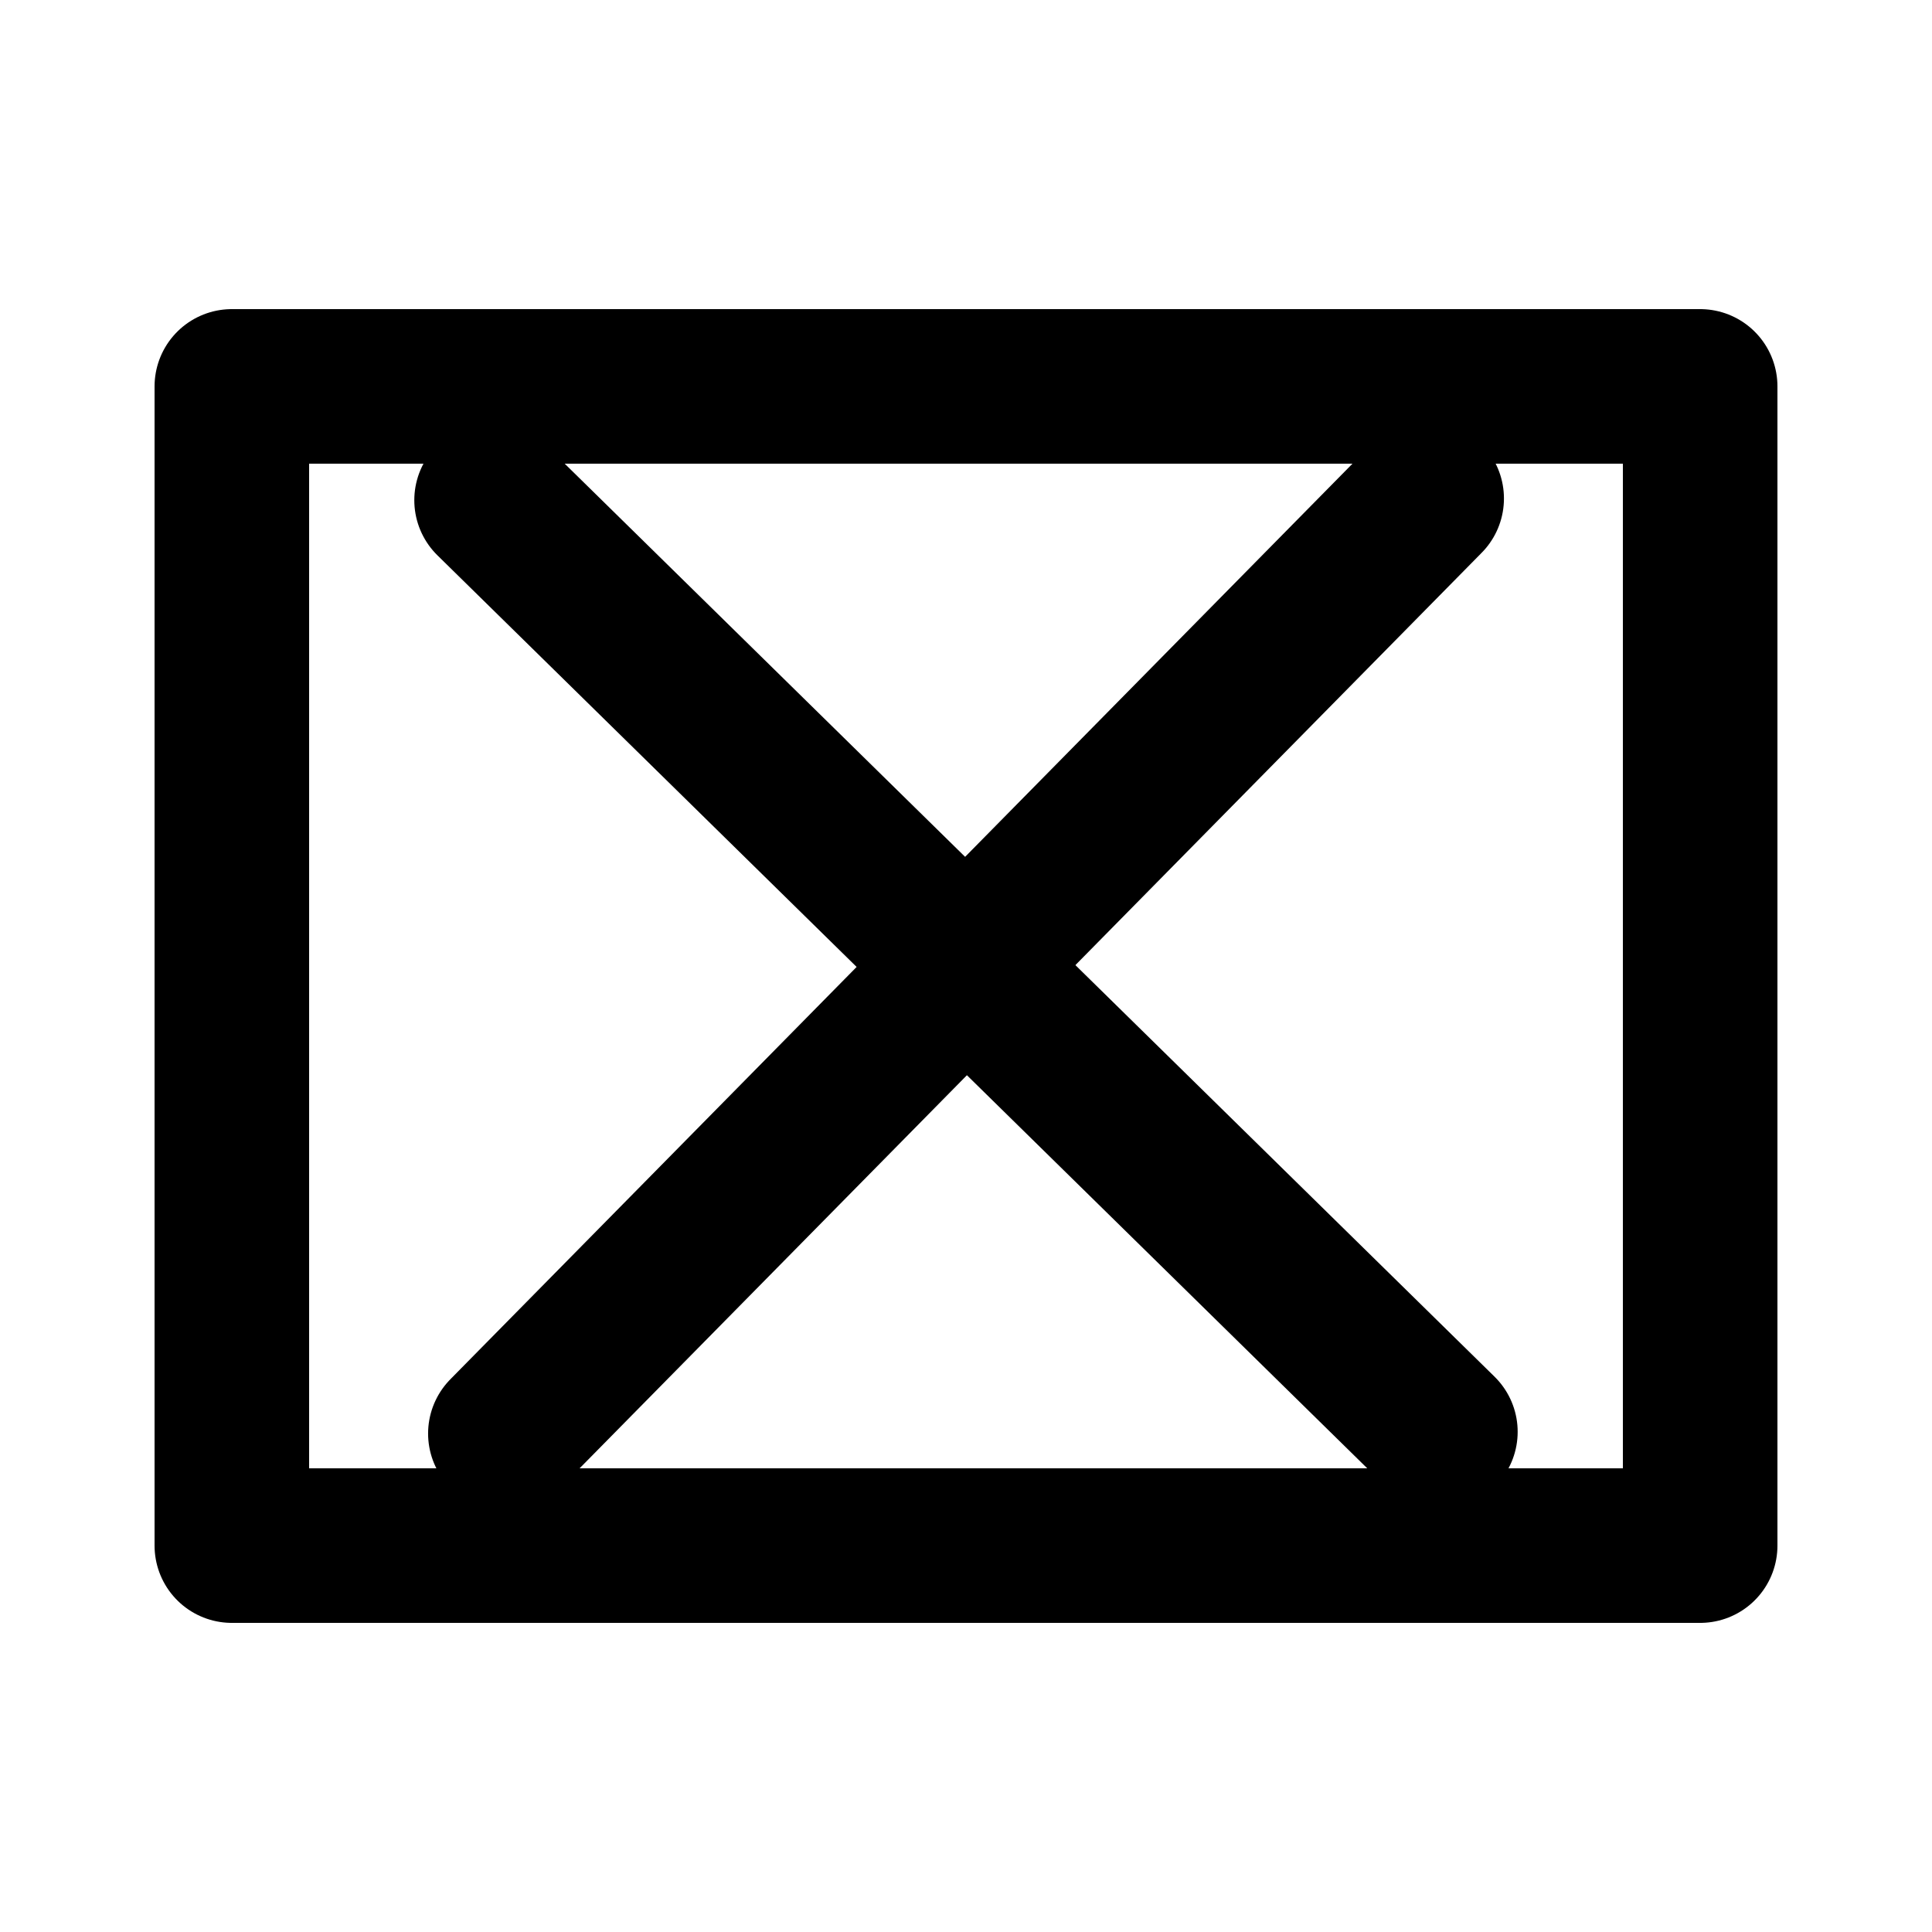
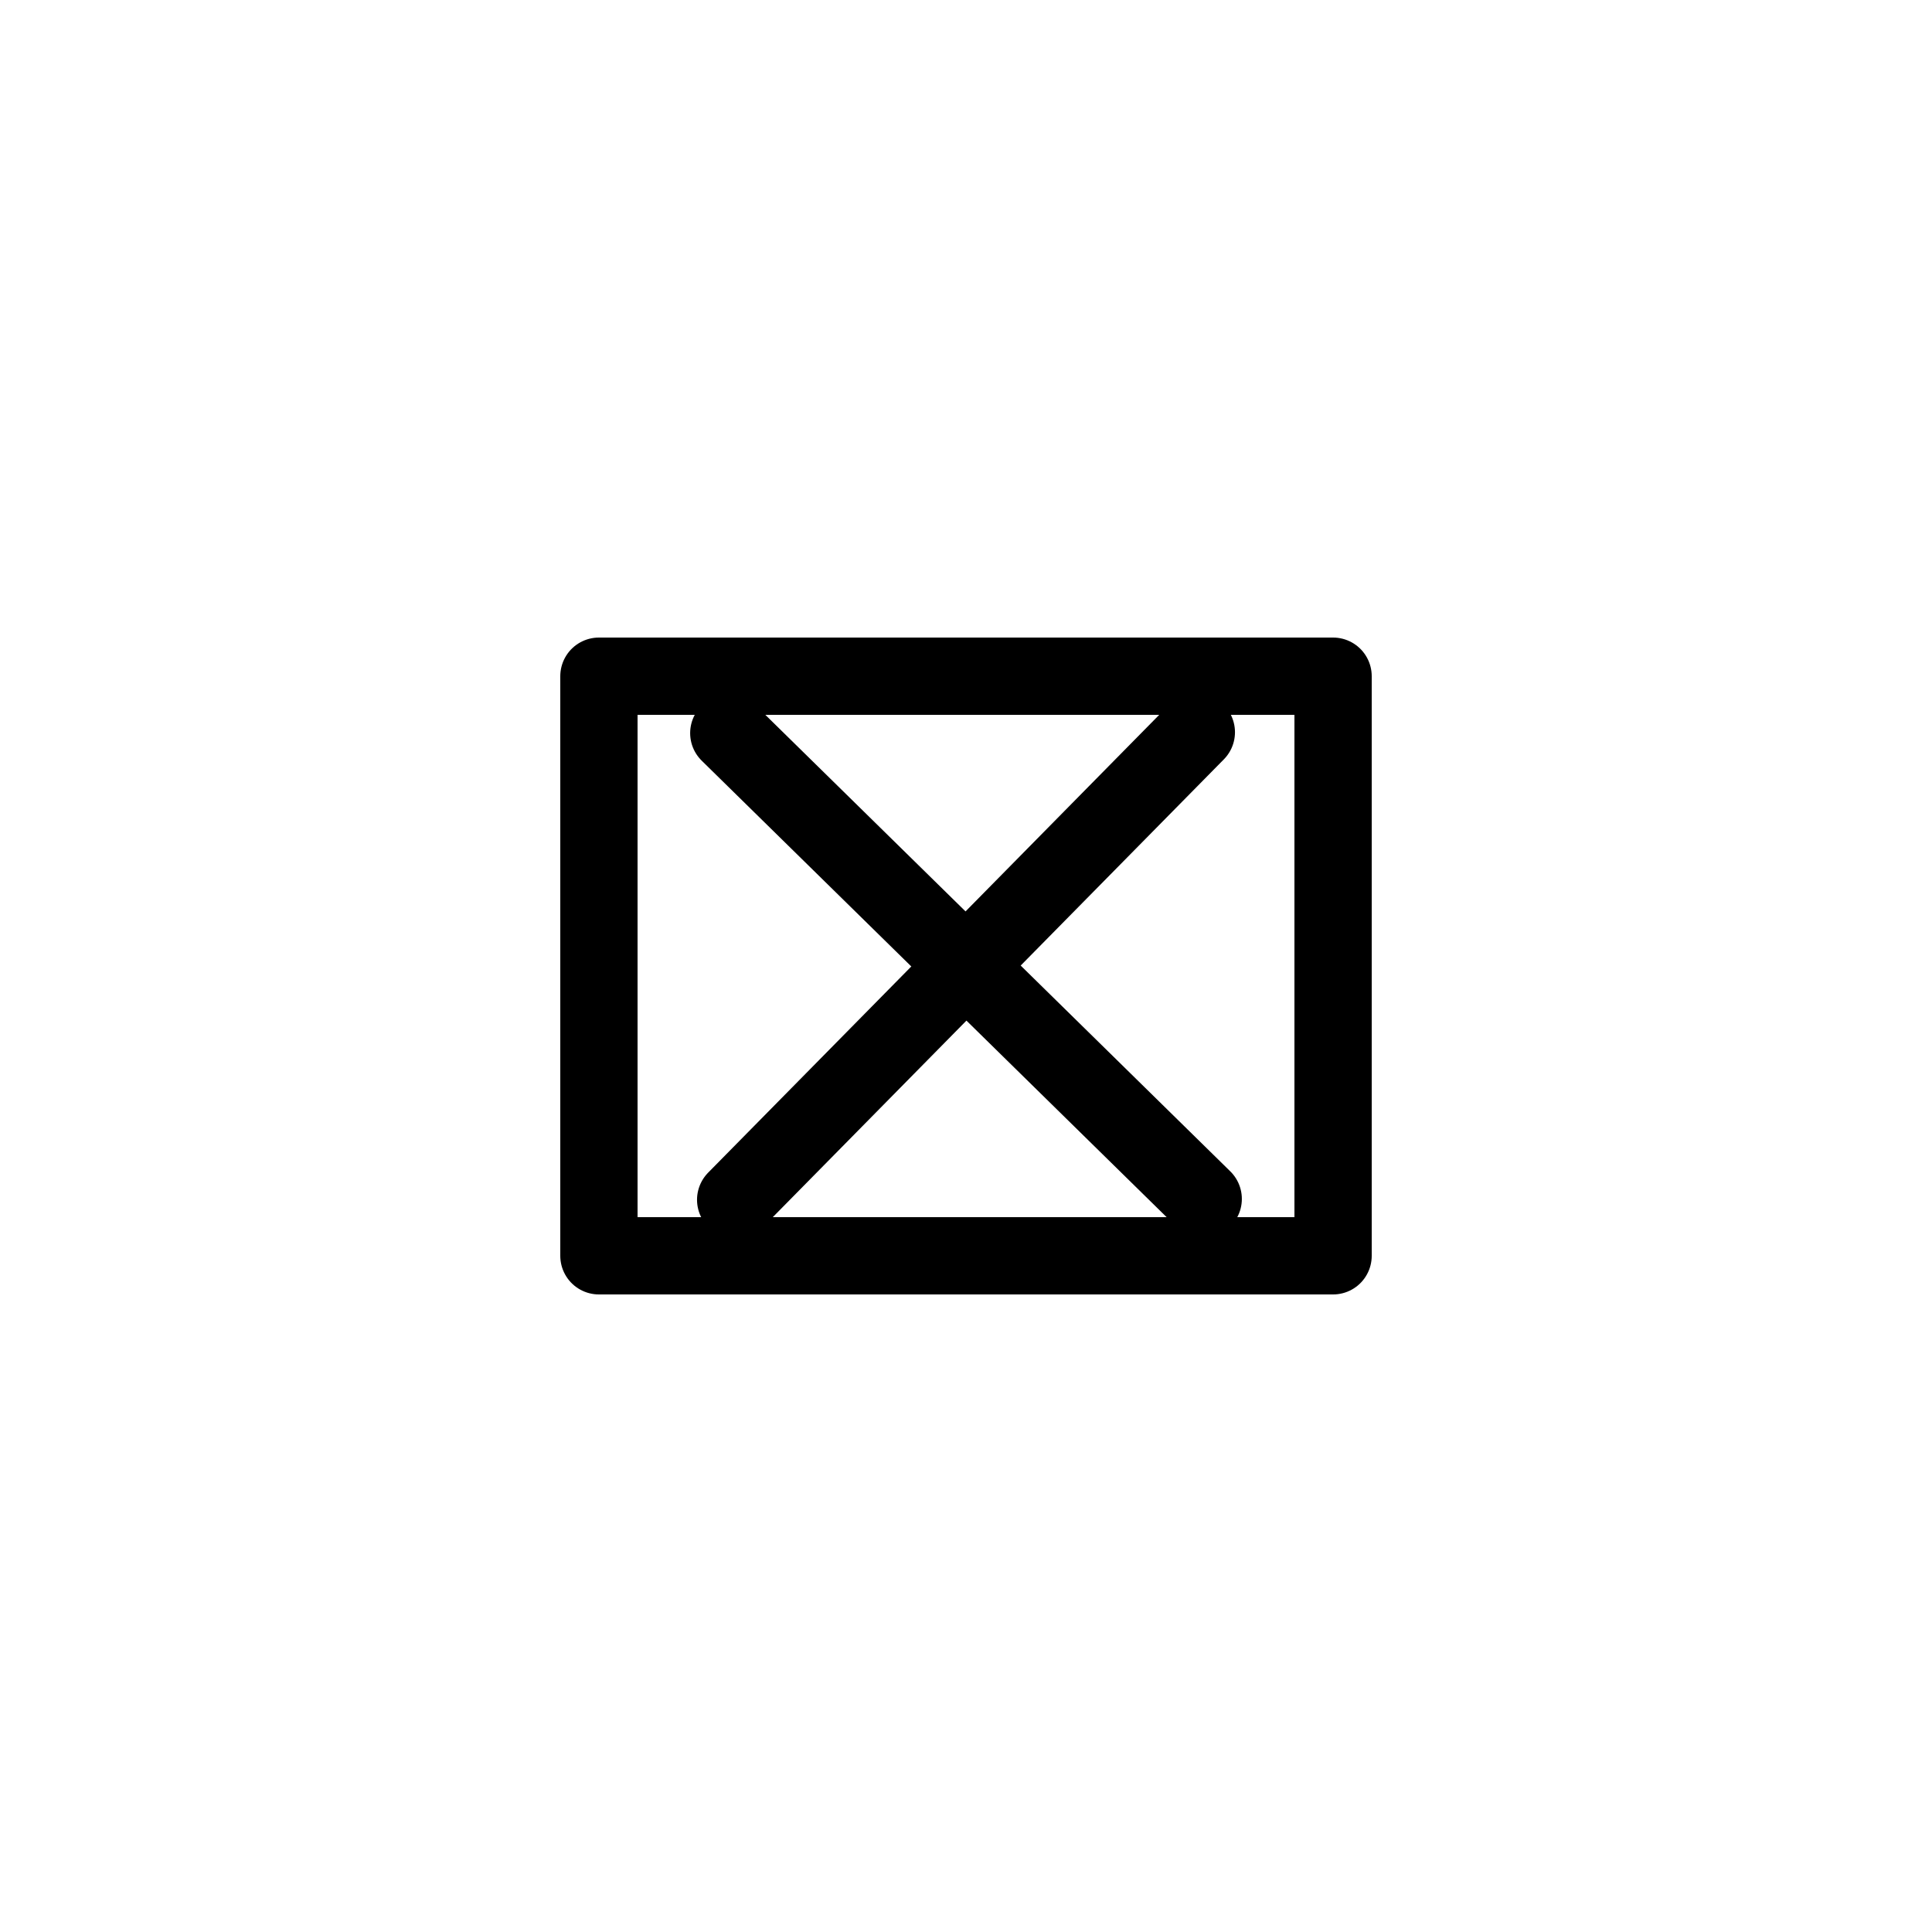
<svg xmlns="http://www.w3.org/2000/svg" width="50" height="50" id="svg2" version="1.1">
  <defs id="defs4" />
  <g id="layer1" transform="translate(0,-1002.362)">
-     <rect style="fill:none;stroke:#000000;stroke-width:4;stroke-linejoin:round;stroke-miterlimit:4;stroke-opacity:1;stroke-dasharray:none" id="rect2987" width="38" height="30" x="6" y="1012.362" />
-     <path style="fill:none;stroke:#000000;stroke-width:4;stroke-linecap:round;stroke-linejoin:round;stroke-opacity:1;stroke-miterlimit:4;stroke-dasharray:none" d="m 12.722,1015.307 24.555,24.11" id="path3797" />
-     <path style="fill:none;stroke:#000000;stroke-width:4;stroke-linecap:round;stroke-linejoin:round;stroke-opacity:1;stroke-miterlimit:4;stroke-dasharray:none" d="m 36.922,1015.263 -23.843,24.199" id="path3799" />
+     <rect style="fill:none;stroke:#000000;stroke-width:2;stroke-linejoin:round;stroke-miterlimit:4;stroke-opacity:1;stroke-dasharray:none" id="rect2987" width="19" height="15" x="15.5" y="1019.862" />
+     <path style="fill:none;stroke:#000000;stroke-width:2;stroke-linecap:round;stroke-linejoin:round;stroke-miterlimit:4;stroke-opacity:1;stroke-dasharray:none" d="m 18.861,1021.335 12.278,12.055" id="path3797" />
+     <path style="fill:none;stroke:#000000;stroke-width:2;stroke-linecap:round;stroke-linejoin:round;stroke-miterlimit:4;stroke-opacity:1;stroke-dasharray:none" d="M 30.961,1021.312 19.039,1033.412" id="path3799" />
  </g>
</svg>
